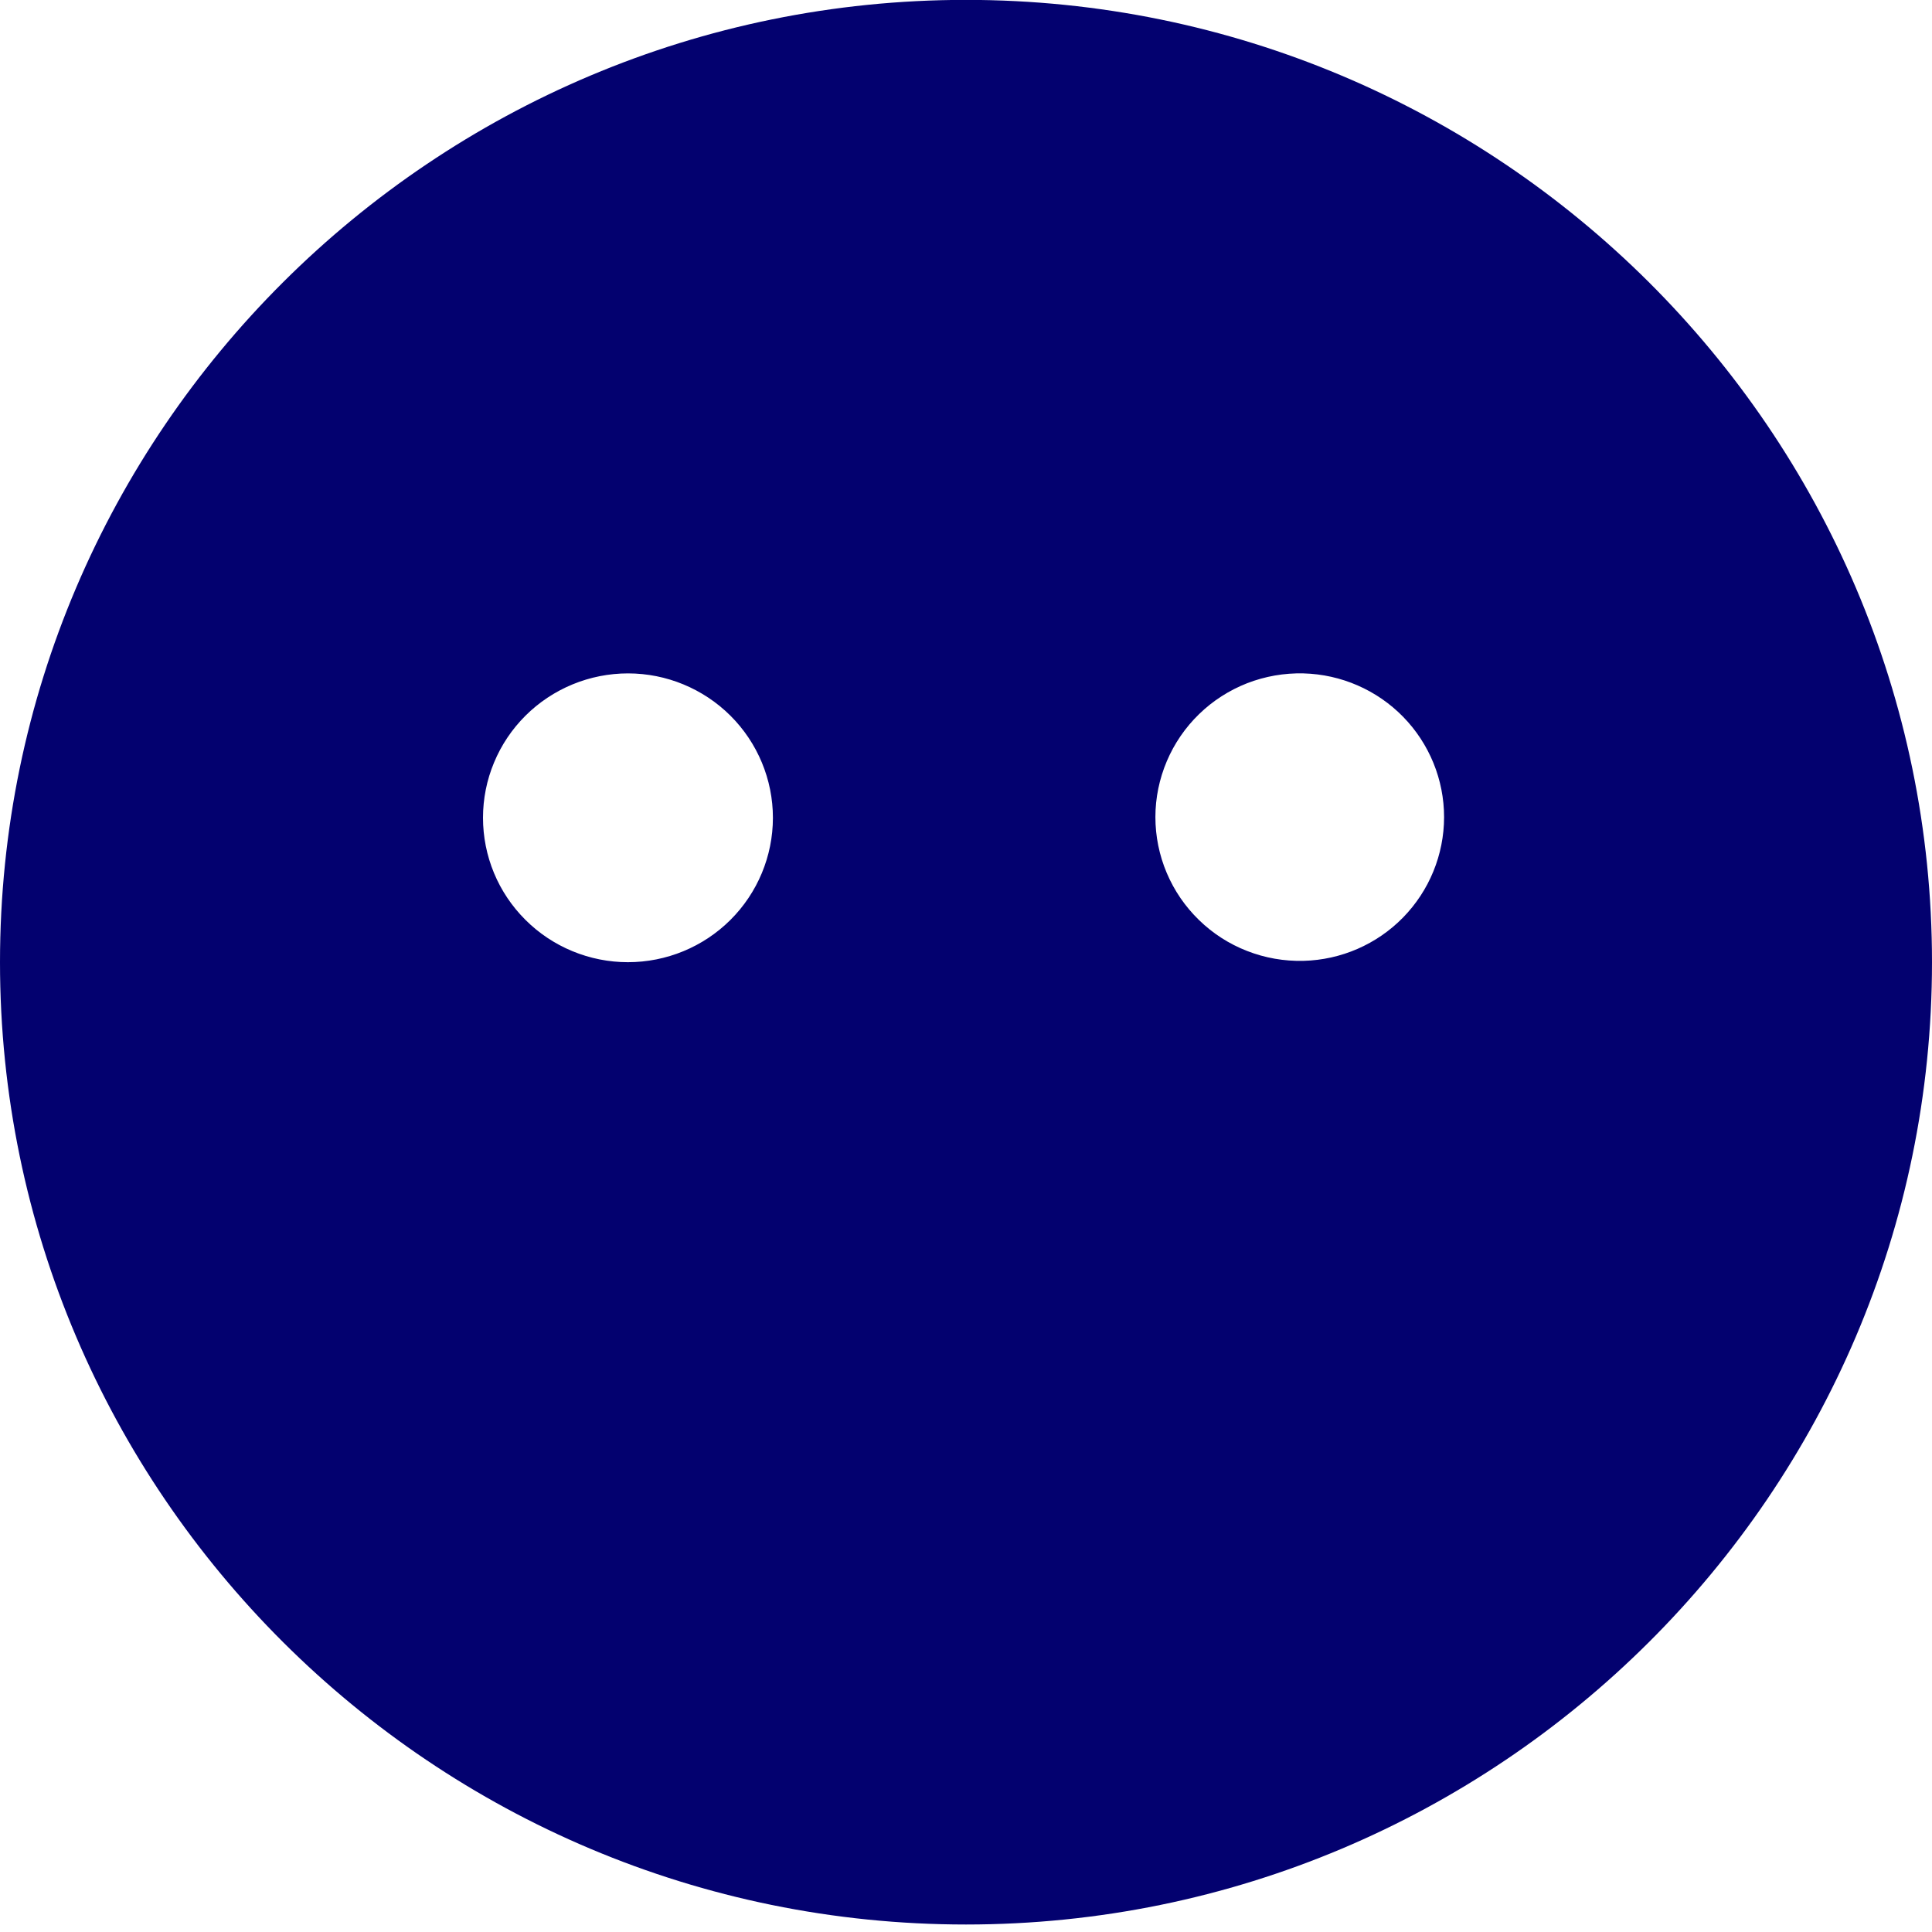
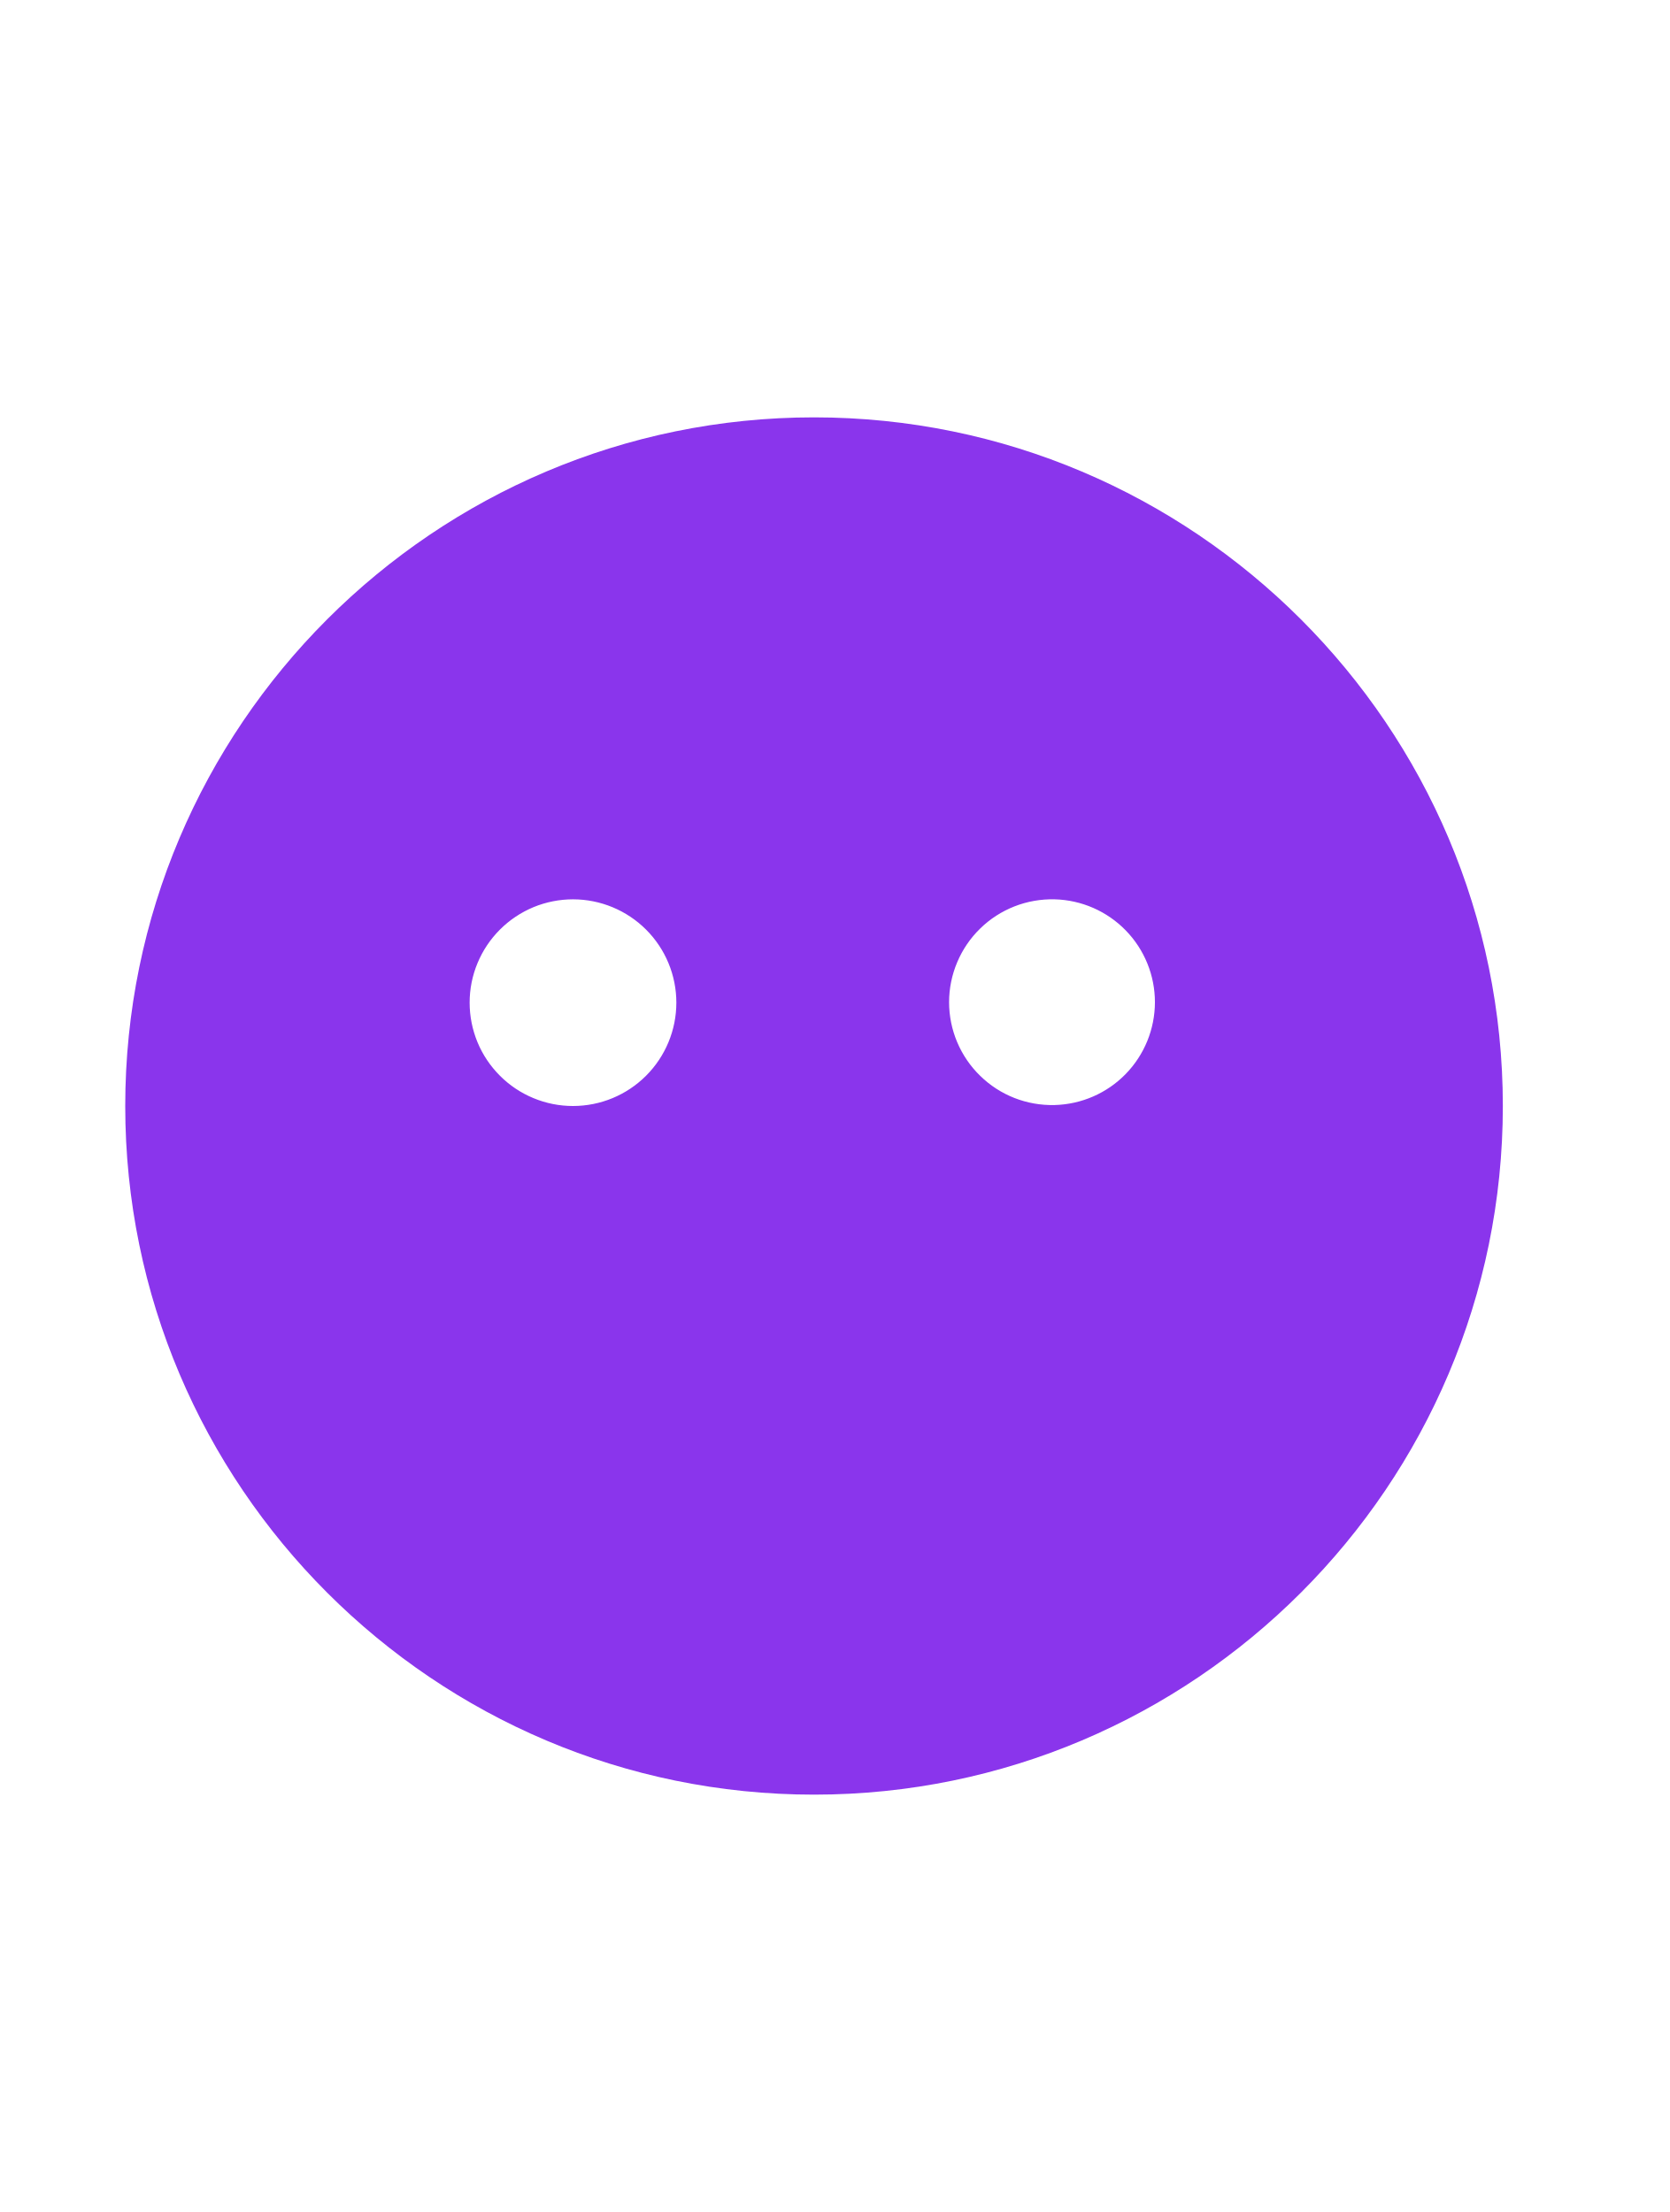
- <svg xmlns="http://www.w3.org/2000/svg" viewBox="0 0 33 33" fill="none">
-   <path d="M16.5 -0.002C7.402 -0.002 0 7.372 0 16.435C0 25.498 7.402 32.872 16.5 32.872C25.598 32.872 33 25.498 33 16.435C33 7.372 25.598 -0.002 16.5 -0.002ZM10.725 16.435C10.4 16.435 10.078 16.371 9.778 16.247C9.477 16.123 9.204 15.941 8.975 15.712C8.745 15.483 8.562 15.211 8.438 14.912C8.314 14.613 8.25 14.292 8.25 13.968C8.25 13.644 8.314 13.323 8.439 13.024C8.563 12.725 8.746 12.453 8.976 12.224C9.206 11.995 9.479 11.814 9.779 11.69C10.08 11.566 10.402 11.502 10.727 11.502C11.383 11.502 12.013 11.763 12.477 12.225C12.941 12.688 13.202 13.315 13.202 13.97C13.201 14.624 12.94 15.251 12.476 15.713C12.011 16.176 11.382 16.435 10.725 16.435ZM22.264 16.412C21.934 16.42 21.607 16.363 21.301 16.243C20.994 16.124 20.715 15.944 20.48 15.715C20.244 15.486 20.057 15.213 19.929 14.911C19.801 14.609 19.735 14.284 19.735 13.956C19.735 13.629 19.802 13.304 19.93 13.002C20.058 12.7 20.245 12.427 20.481 12.198C20.716 11.969 20.996 11.79 21.302 11.67C21.609 11.551 21.936 11.494 22.265 11.502C22.908 11.519 23.518 11.785 23.967 12.244C24.415 12.703 24.666 13.318 24.666 13.958C24.665 14.598 24.414 15.213 23.965 15.672C23.517 16.13 22.906 16.396 22.264 16.412Z" fill="#03016F" />
+ <svg xmlns="http://www.w3.org/2000/svg" viewBox="0 0 40 53" fill="none">
+   <path d="M19.5 10C10.402 10 3 17.402 3 26.5C3 35.598 10.402 43 19.5 43C28.598 43 36 35.598 36 26.5C36 17.402 28.598 10 19.5 10ZM13.725 26.5C13.4 26.5 13.078 26.436 12.778 26.311C12.477 26.187 12.204 26.004 11.975 25.774C11.745 25.544 11.562 25.271 11.438 24.971C11.314 24.67 11.25 24.349 11.25 24.023C11.25 23.698 11.314 23.376 11.439 23.076C11.563 22.776 11.746 22.503 11.976 22.273C12.206 22.043 12.479 21.861 12.779 21.736C13.08 21.612 13.402 21.548 13.727 21.548C14.383 21.549 15.013 21.81 15.477 22.274C15.941 22.738 16.202 23.368 16.202 24.025C16.201 24.682 15.94 25.311 15.476 25.775C15.011 26.24 14.382 26.5 13.725 26.5ZM25.264 26.477C24.934 26.485 24.607 26.428 24.301 26.308C23.994 26.188 23.715 26.007 23.48 25.777C23.244 25.548 23.057 25.273 22.929 24.97C22.801 24.667 22.735 24.341 22.735 24.012C22.735 23.683 22.802 23.357 22.93 23.054C23.058 22.751 23.245 22.476 23.481 22.247C23.716 22.017 23.996 21.837 24.302 21.717C24.609 21.597 24.936 21.54 25.265 21.548C25.908 21.565 26.518 21.832 26.967 22.293C27.415 22.753 27.666 23.371 27.666 24.013C27.665 24.656 27.414 25.273 26.965 25.734C26.517 26.194 25.906 26.46 25.264 26.477Z" fill="#8A35EC" />
</svg>
